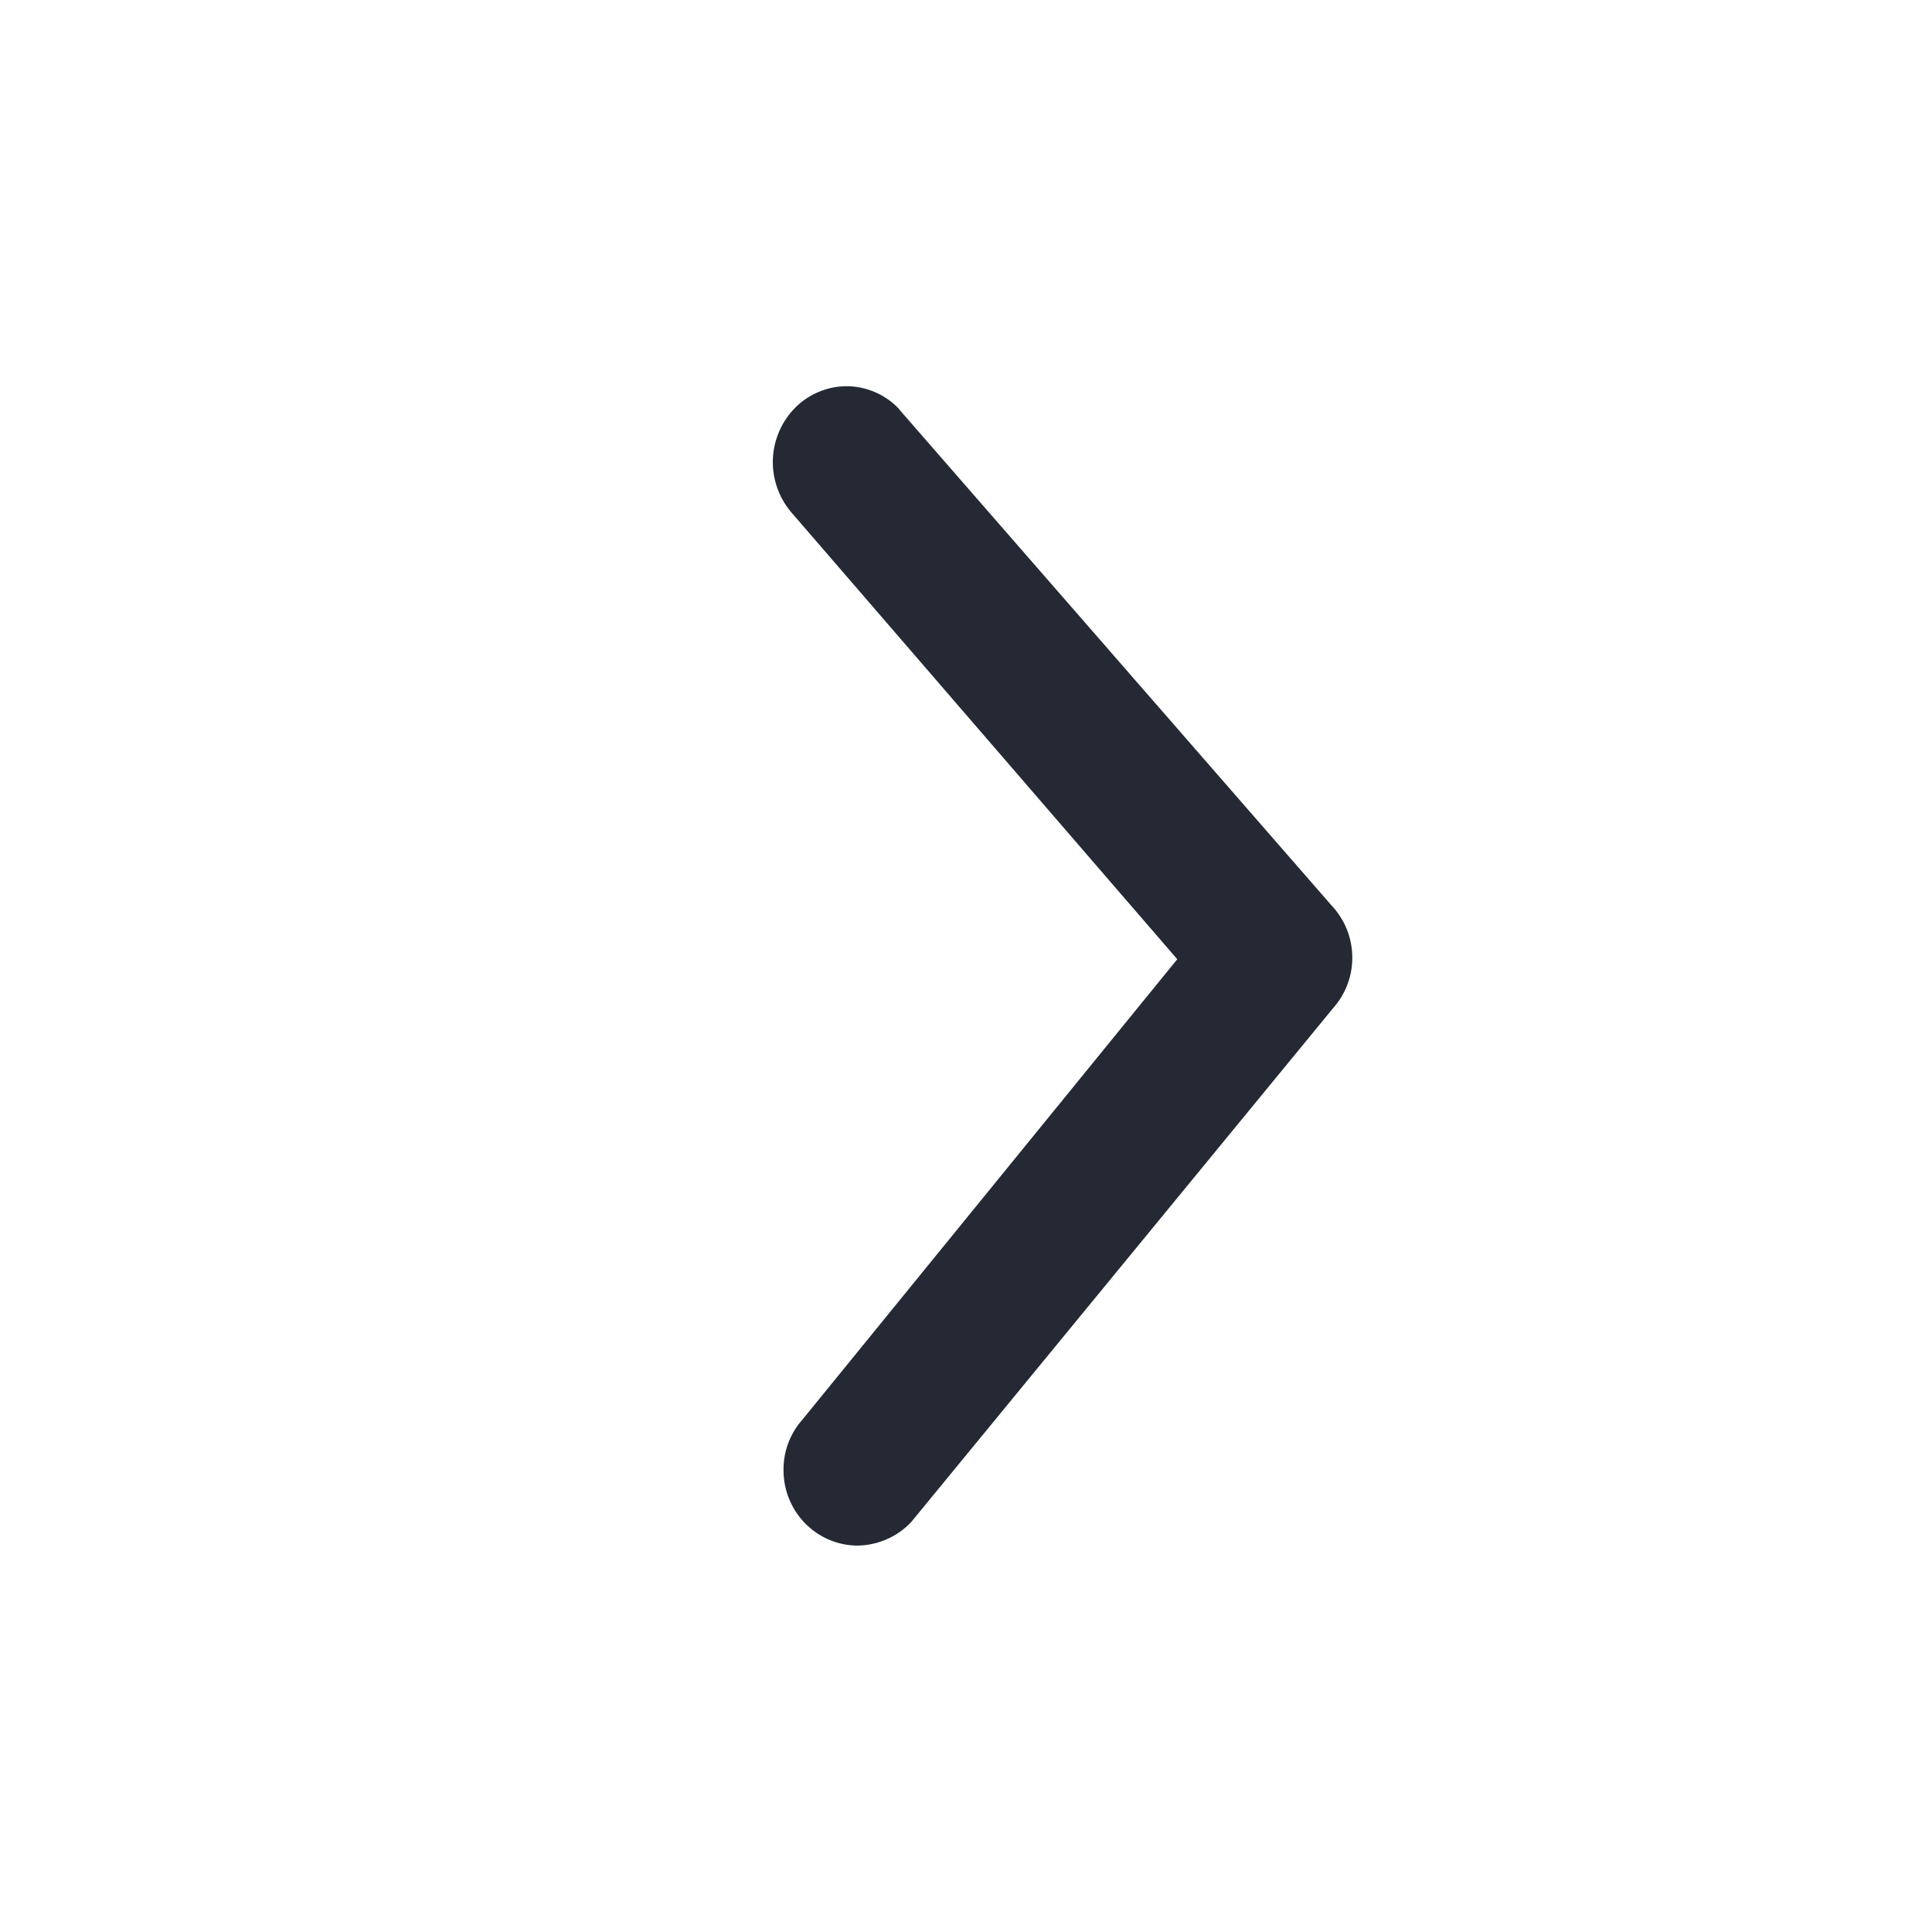
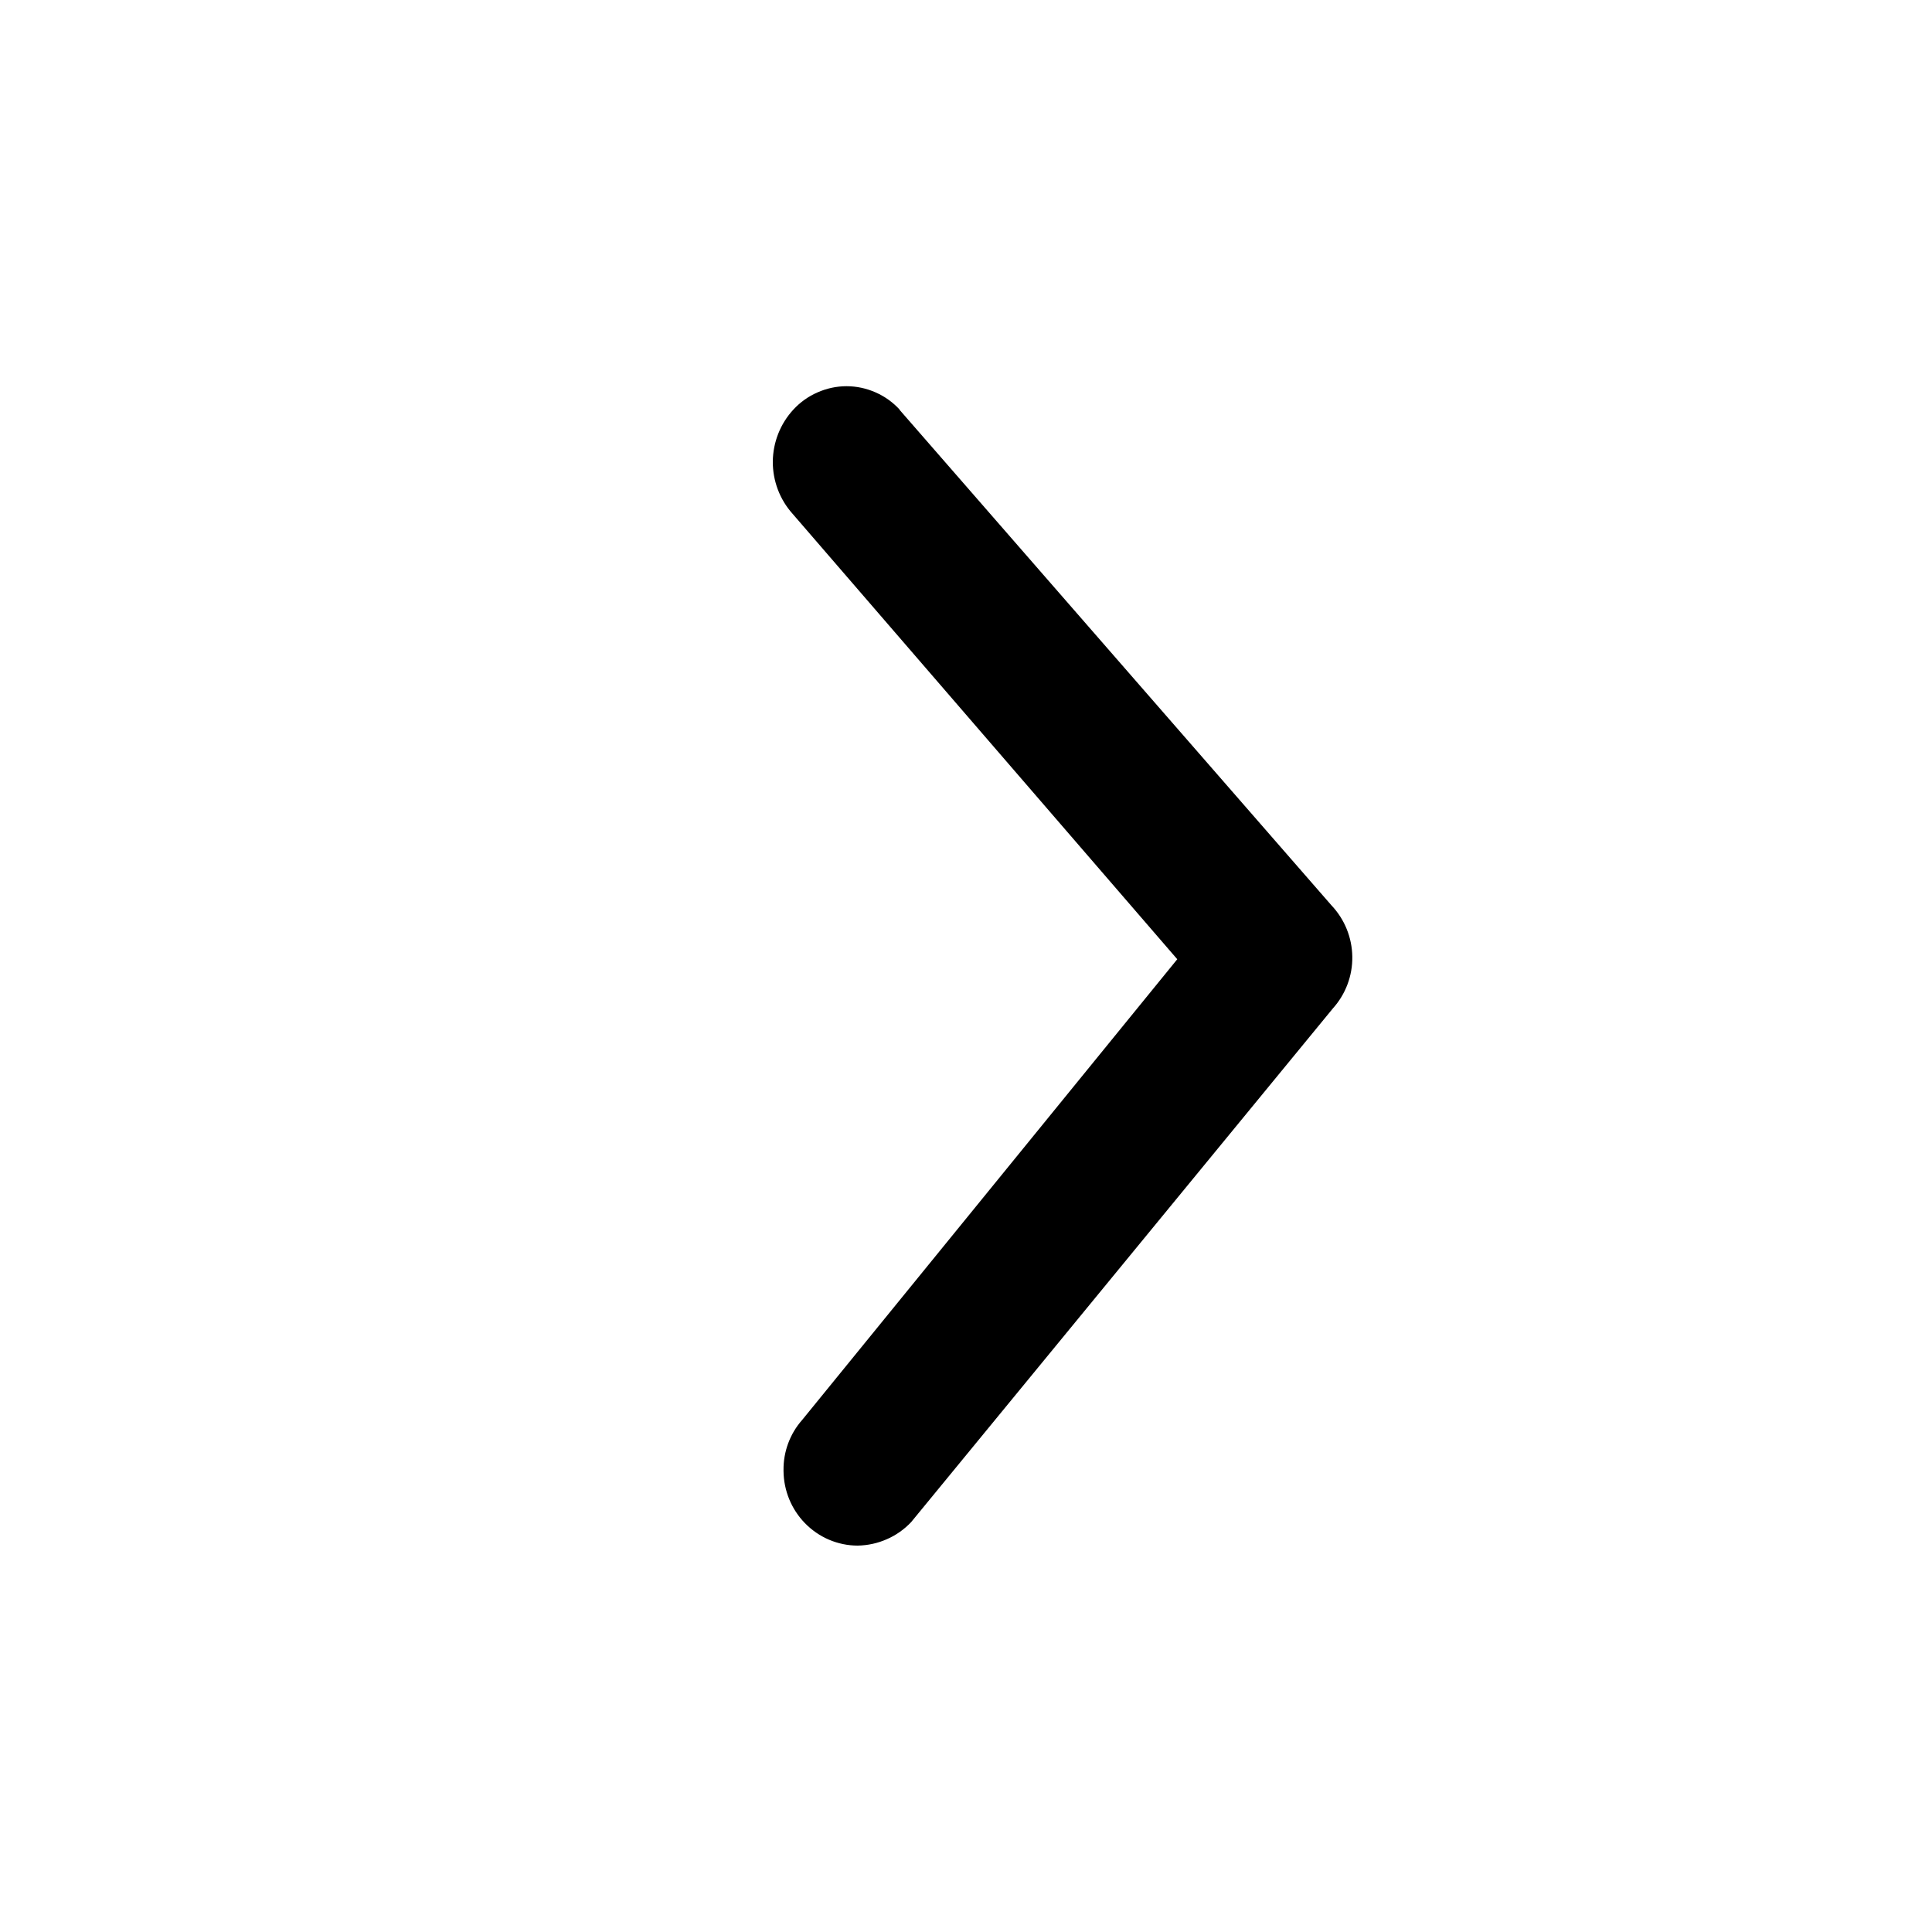
- <svg xmlns="http://www.w3.org/2000/svg" width="20" height="20" viewBox="0 0 20 20" fill="none">
-   <path d="M9.311 4.241L13.784 9.373C13.92 9.517 13.996 9.706 13.999 9.903C14.002 10.101 13.93 10.292 13.798 10.439L9.432 15.757C9.361 15.832 9.275 15.893 9.18 15.934C9.085 15.976 8.983 15.998 8.879 16C8.777 16 8.676 15.979 8.582 15.939C8.488 15.899 8.403 15.84 8.332 15.767C8.192 15.623 8.113 15.43 8.111 15.228L8.111 15.218C8.109 15.027 8.178 14.841 8.305 14.698L12.187 9.93L8.205 5.319C8.072 5.171 7.999 4.978 8 4.778C8.002 4.578 8.078 4.386 8.213 4.24C8.283 4.164 8.368 4.103 8.463 4.062C8.558 4.02 8.66 3.998 8.763 3.998C8.867 3.998 8.969 4.02 9.064 4.062C9.158 4.103 9.243 4.164 9.313 4.24" fill="#242934" />
+ <svg xmlns="http://www.w3.org/2000/svg" width="20" height="20" viewBox="0 0 20 20" fill="current">
+   <path d="M9.311 4.241L13.784 9.373C13.92 9.517 13.996 9.706 13.999 9.903C14.002 10.101 13.93 10.292 13.798 10.439L9.432 15.757C9.361 15.832 9.275 15.893 9.18 15.934C9.085 15.976 8.983 15.998 8.879 16C8.777 16 8.676 15.979 8.582 15.939C8.488 15.899 8.403 15.84 8.332 15.767C8.192 15.623 8.113 15.43 8.111 15.228L8.111 15.218C8.109 15.027 8.178 14.841 8.305 14.698L12.187 9.93L8.205 5.319C8.072 5.171 7.999 4.978 8 4.778C8.002 4.578 8.078 4.386 8.213 4.24C8.283 4.164 8.368 4.103 8.463 4.062C8.558 4.02 8.66 3.998 8.763 3.998C8.867 3.998 8.969 4.02 9.064 4.062C9.158 4.103 9.243 4.164 9.313 4.24" fill="current" />
</svg>
